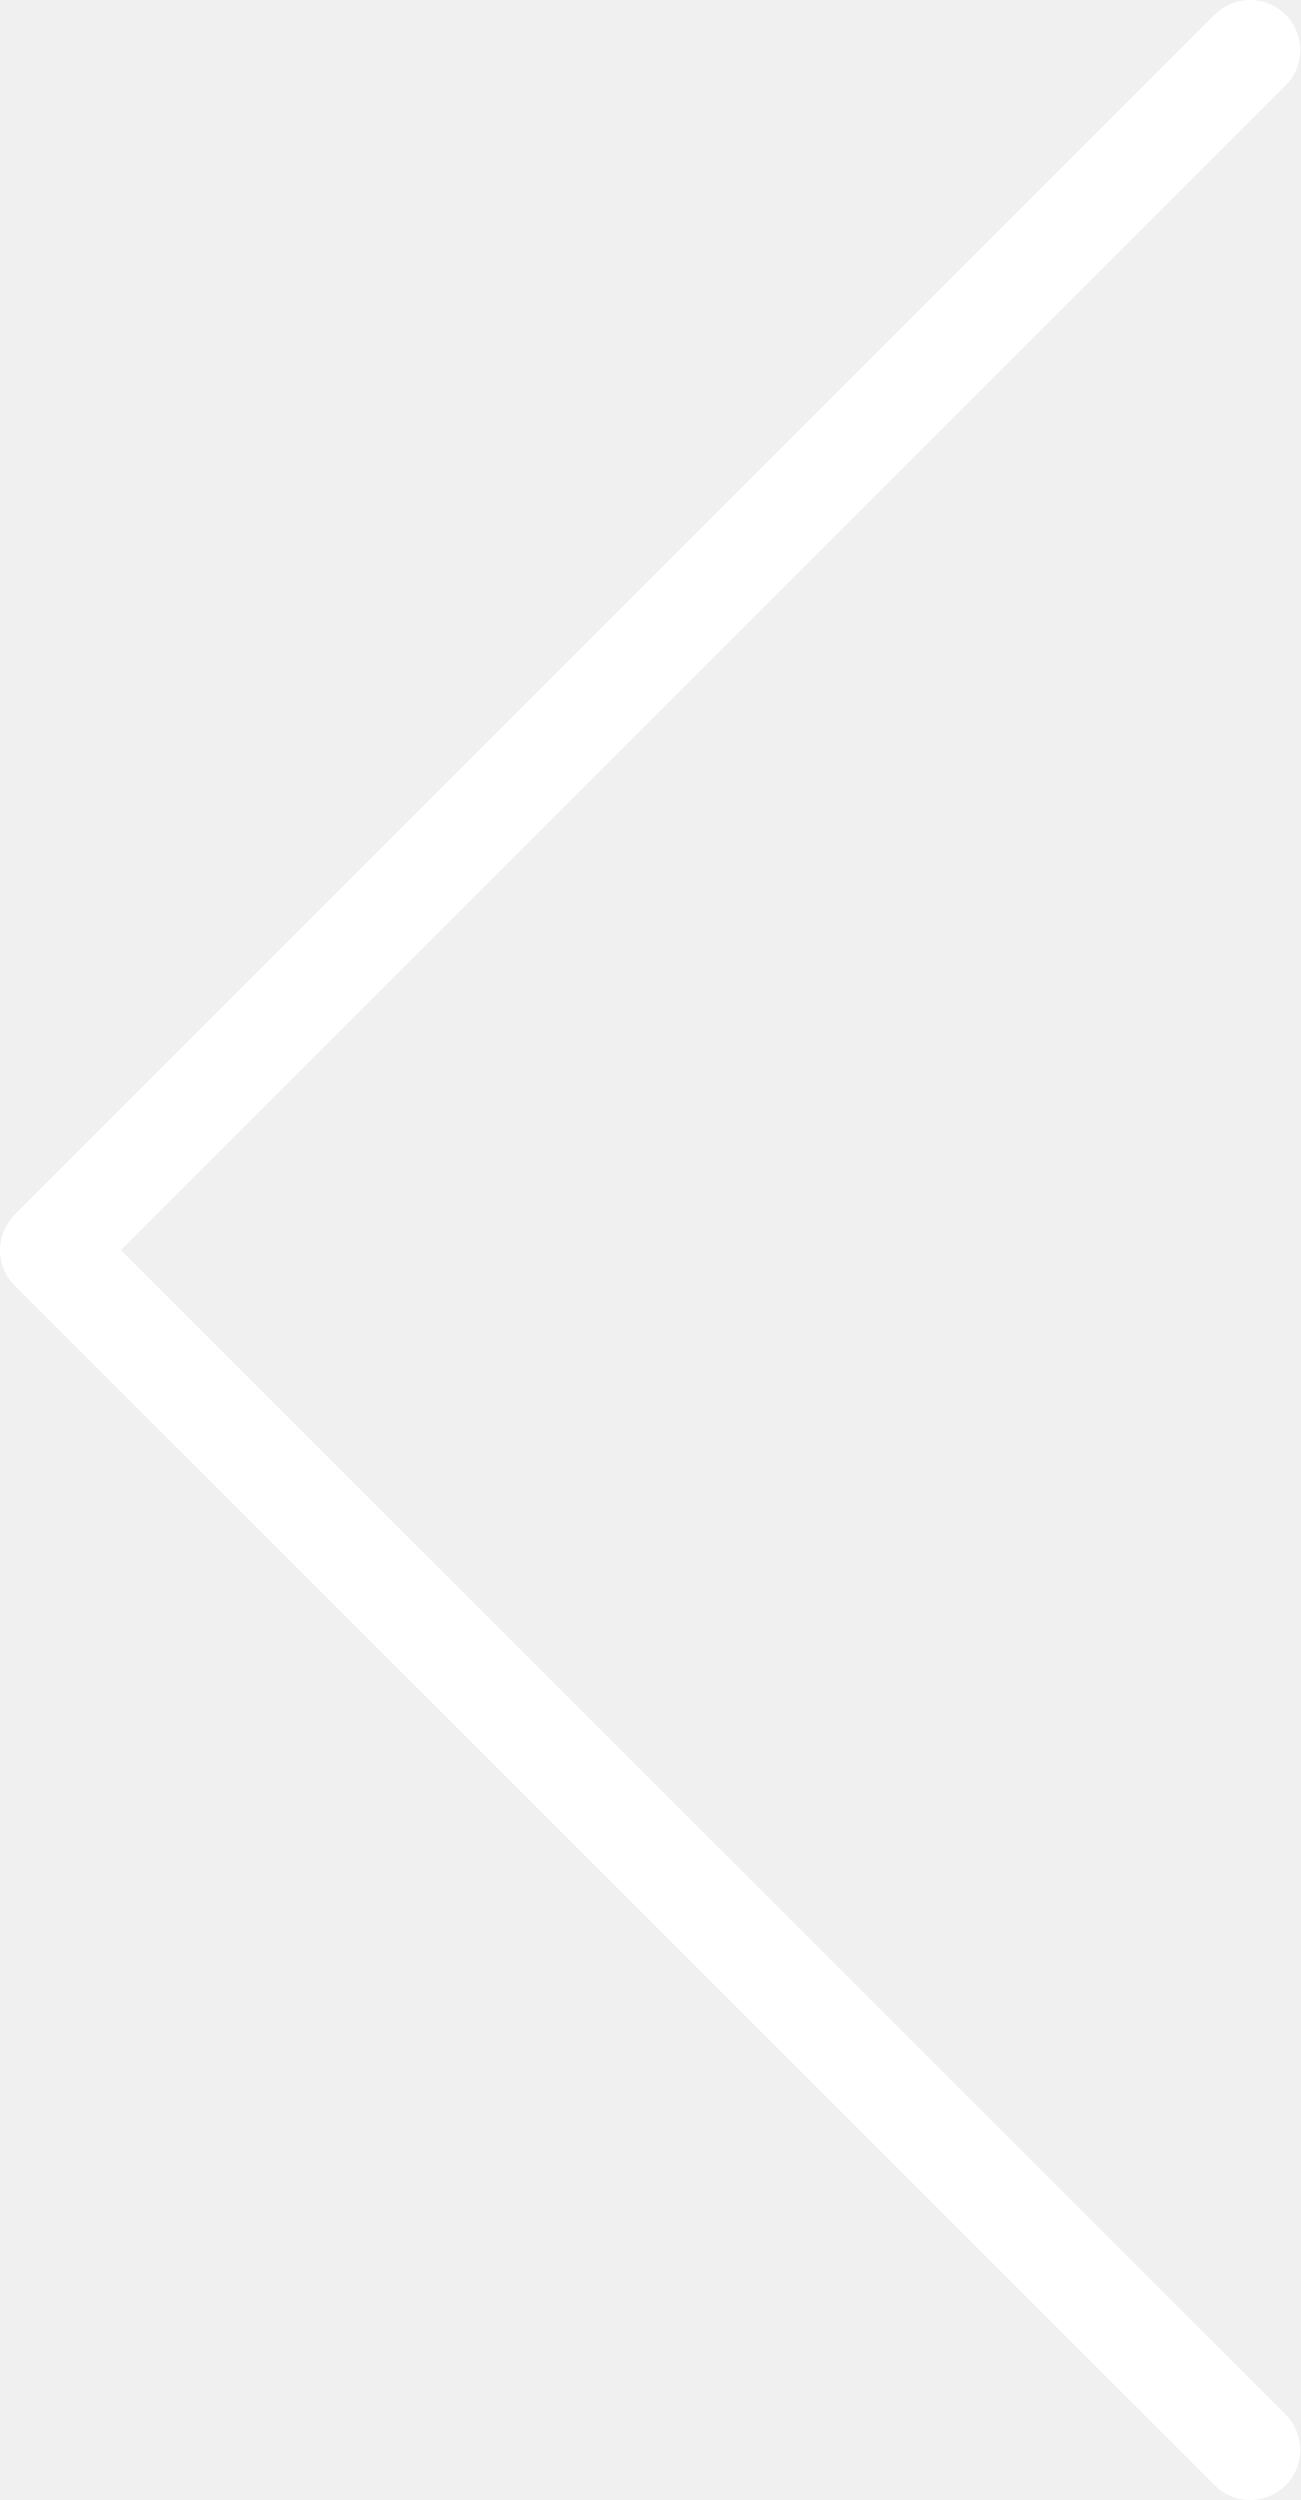
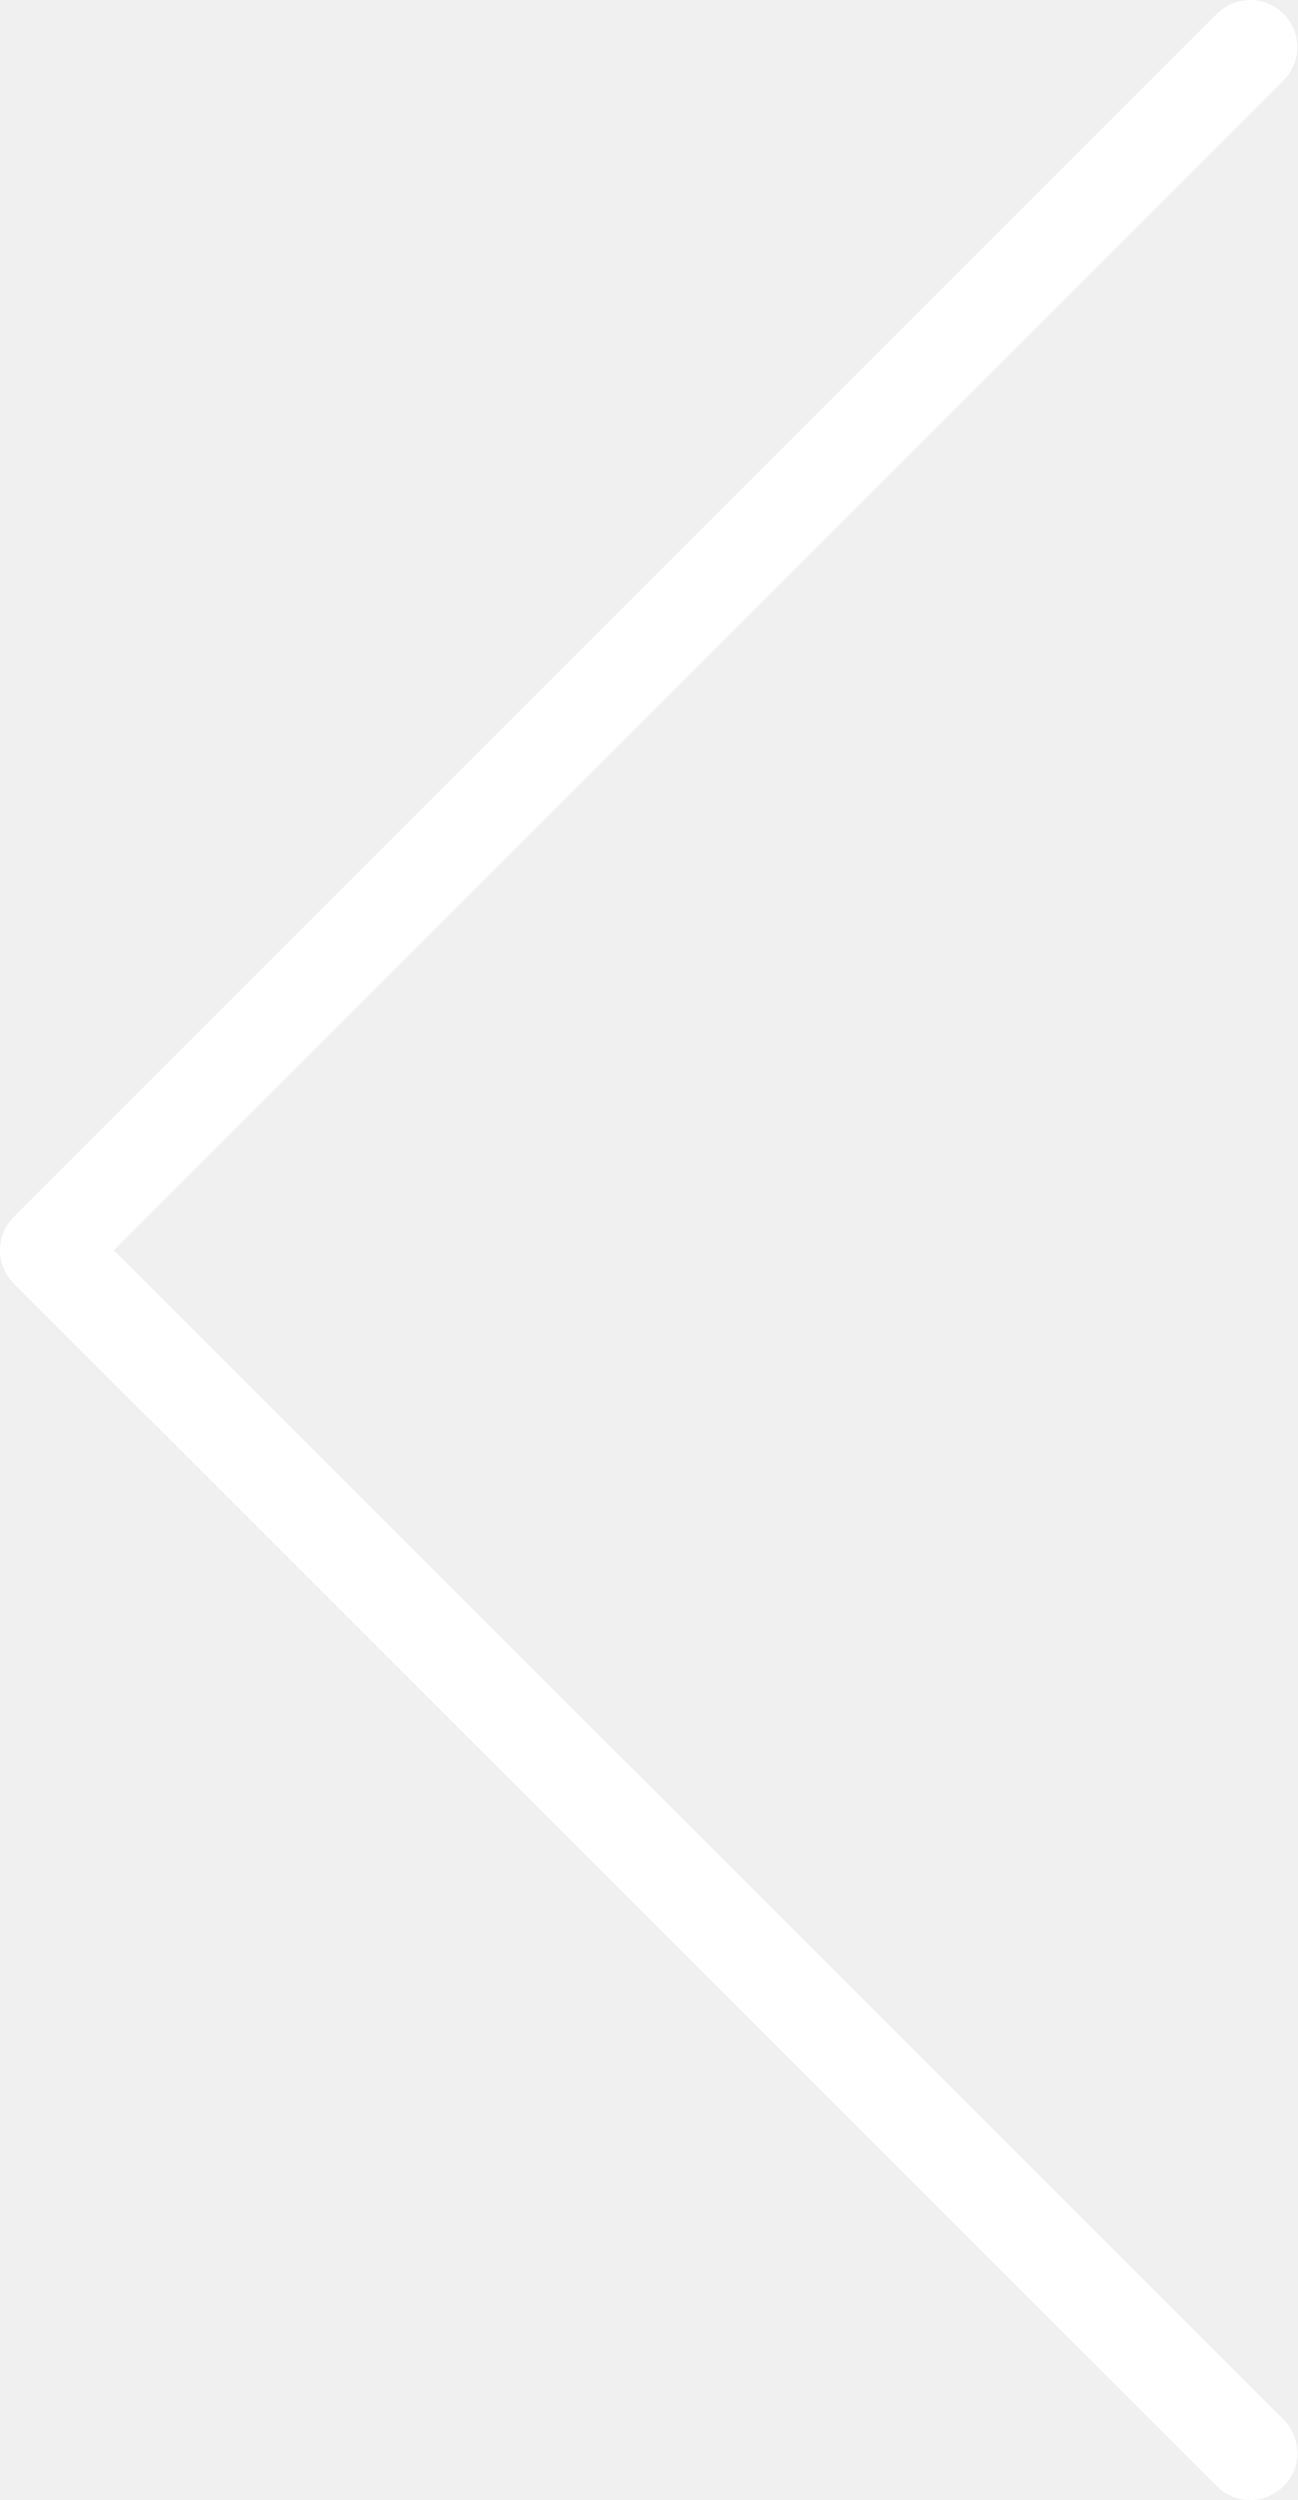
- <svg xmlns="http://www.w3.org/2000/svg" id="Layer_2" data-name="Layer 2" viewBox="0 0 38.94 74.87">
-   <g id="Layer_1-2" data-name="Layer 1-2">
-     <polyline points="37.44 1.5 1.5 37.44 37.44 73.37" style="fill: none; stroke: #fff; stroke-linecap: round; stroke-linejoin: round; stroke-width: 3px;" />
+ <svg xmlns="http://www.w3.org/2000/svg" id="Layer_2" data-name="Layer 2" viewBox="0 0 27.53 53.05">
+   <g id="GUIDES">
+     <polyline points="26.53 1 1 26.53 26.53 52.05" style="fill: none; stroke: #fff; stroke-linecap: round; stroke-linejoin: round; stroke-width: 2px;" />
  </g>
</svg>
